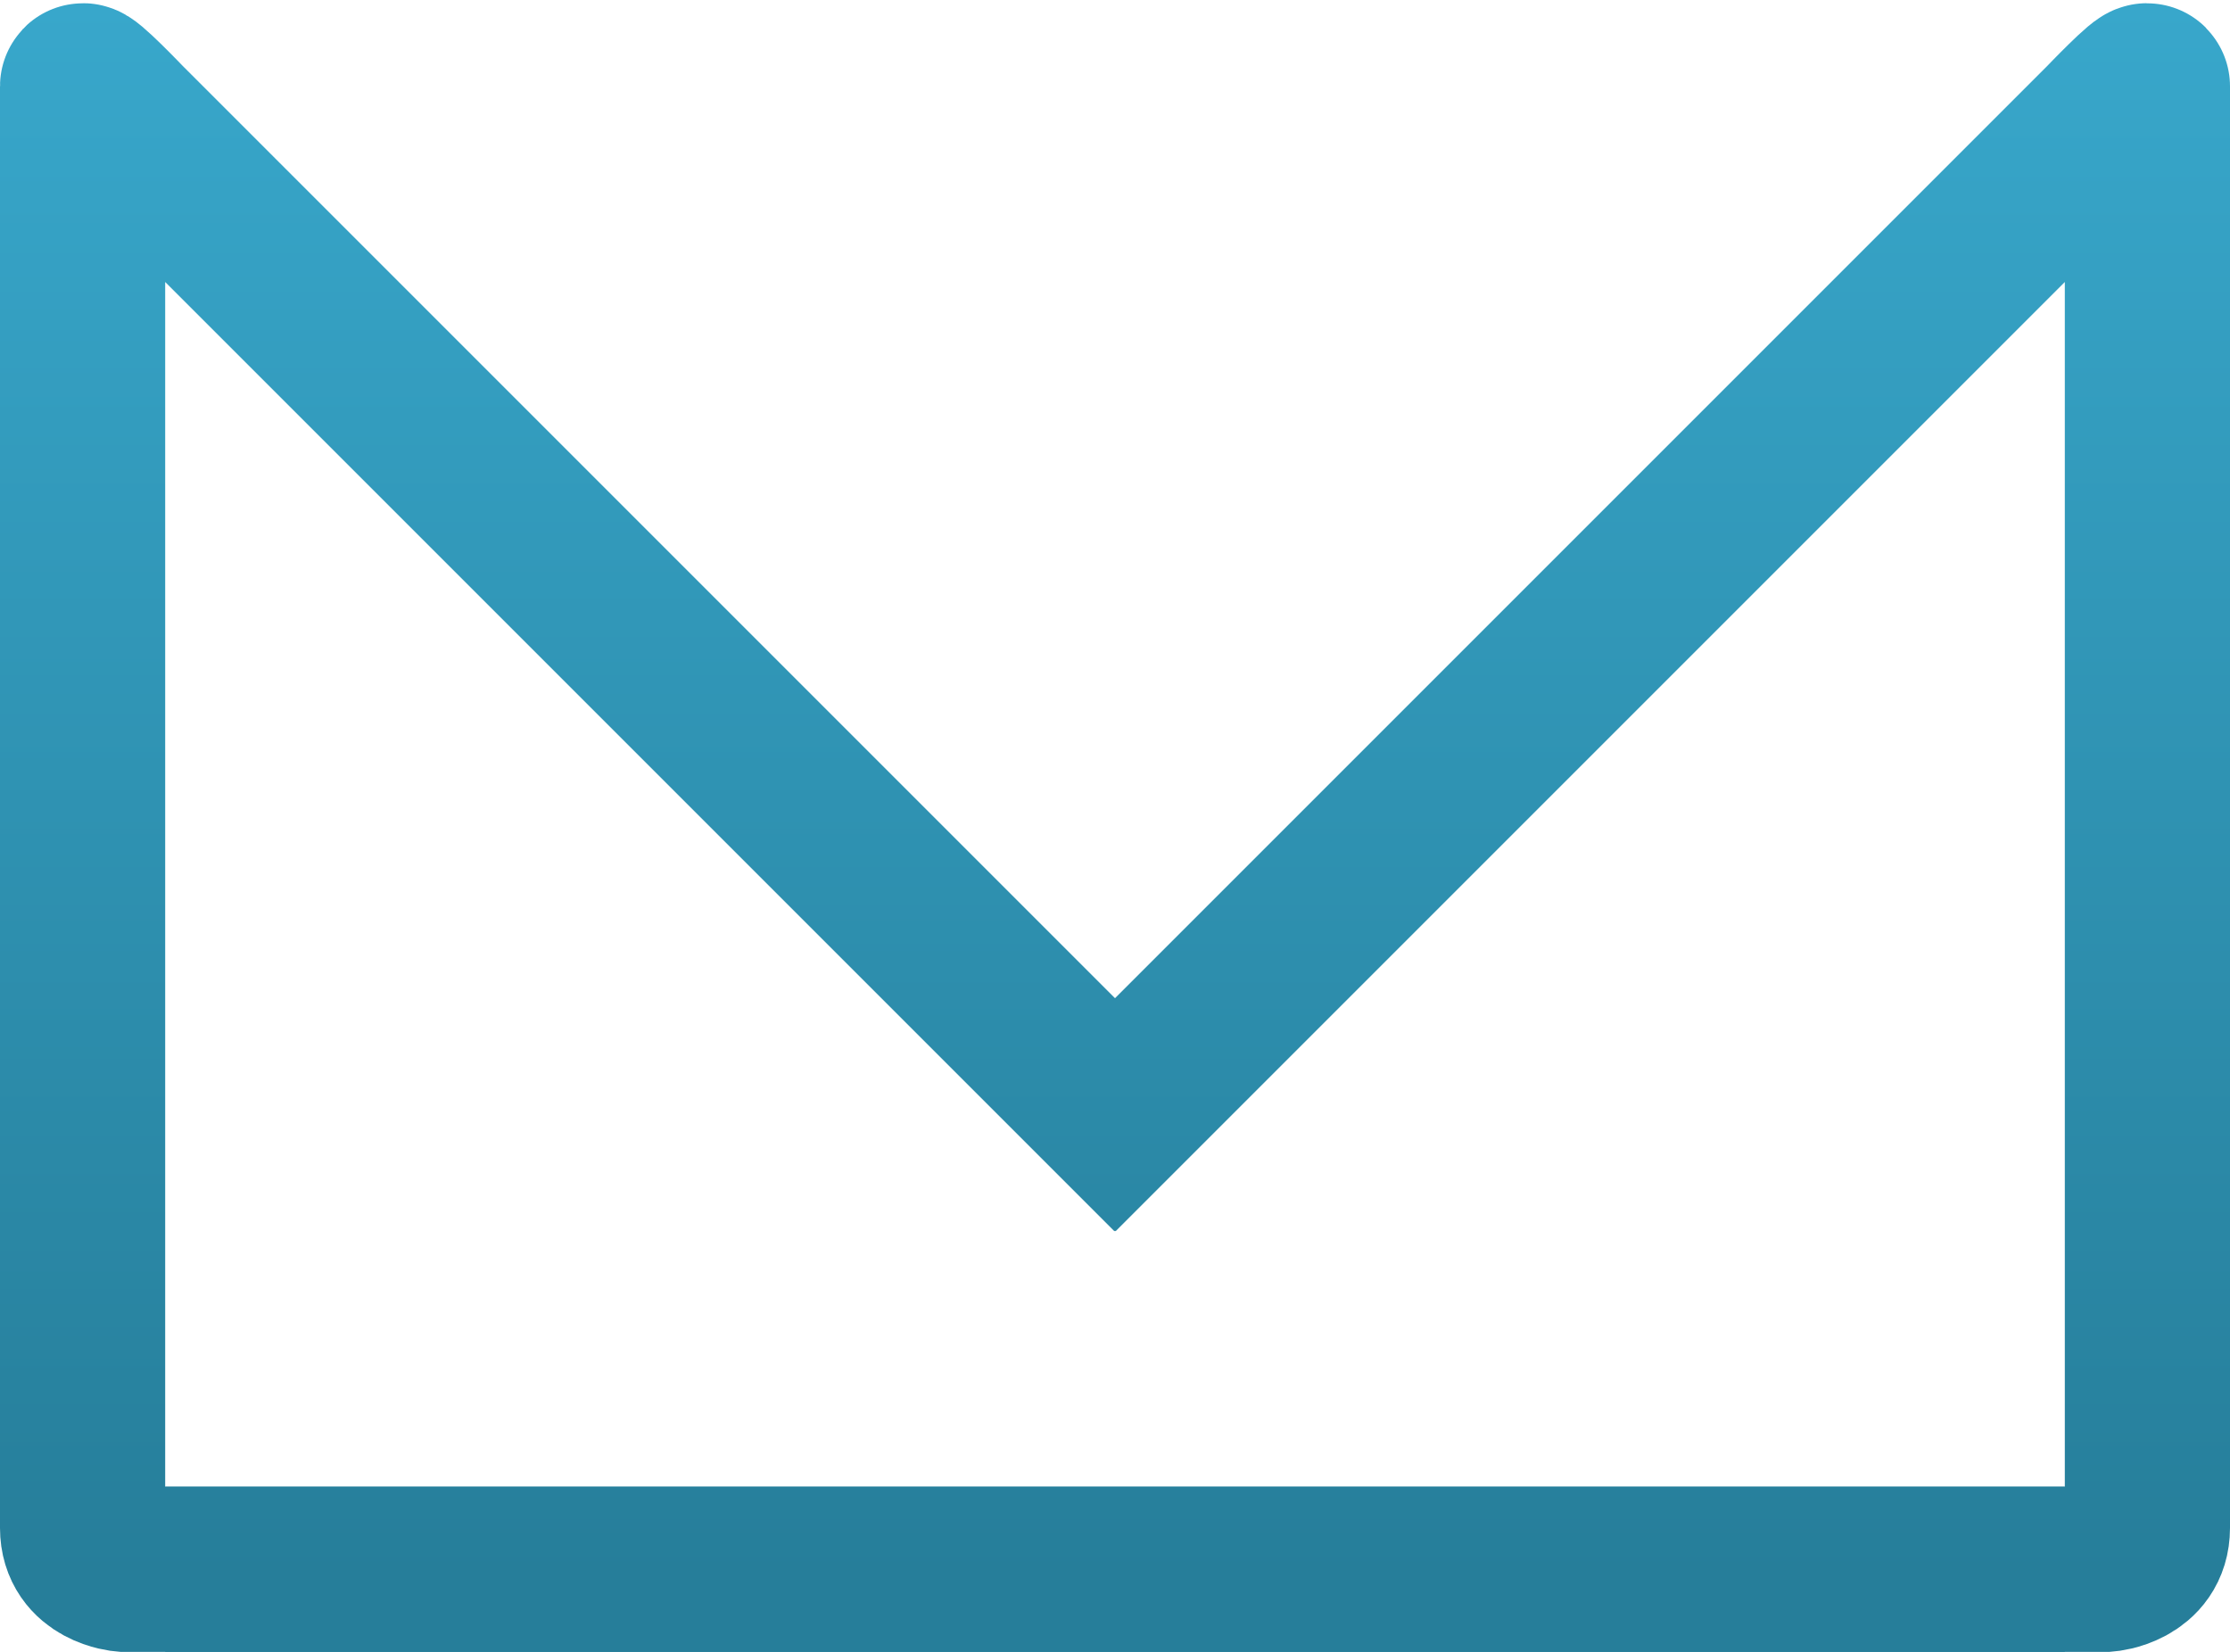
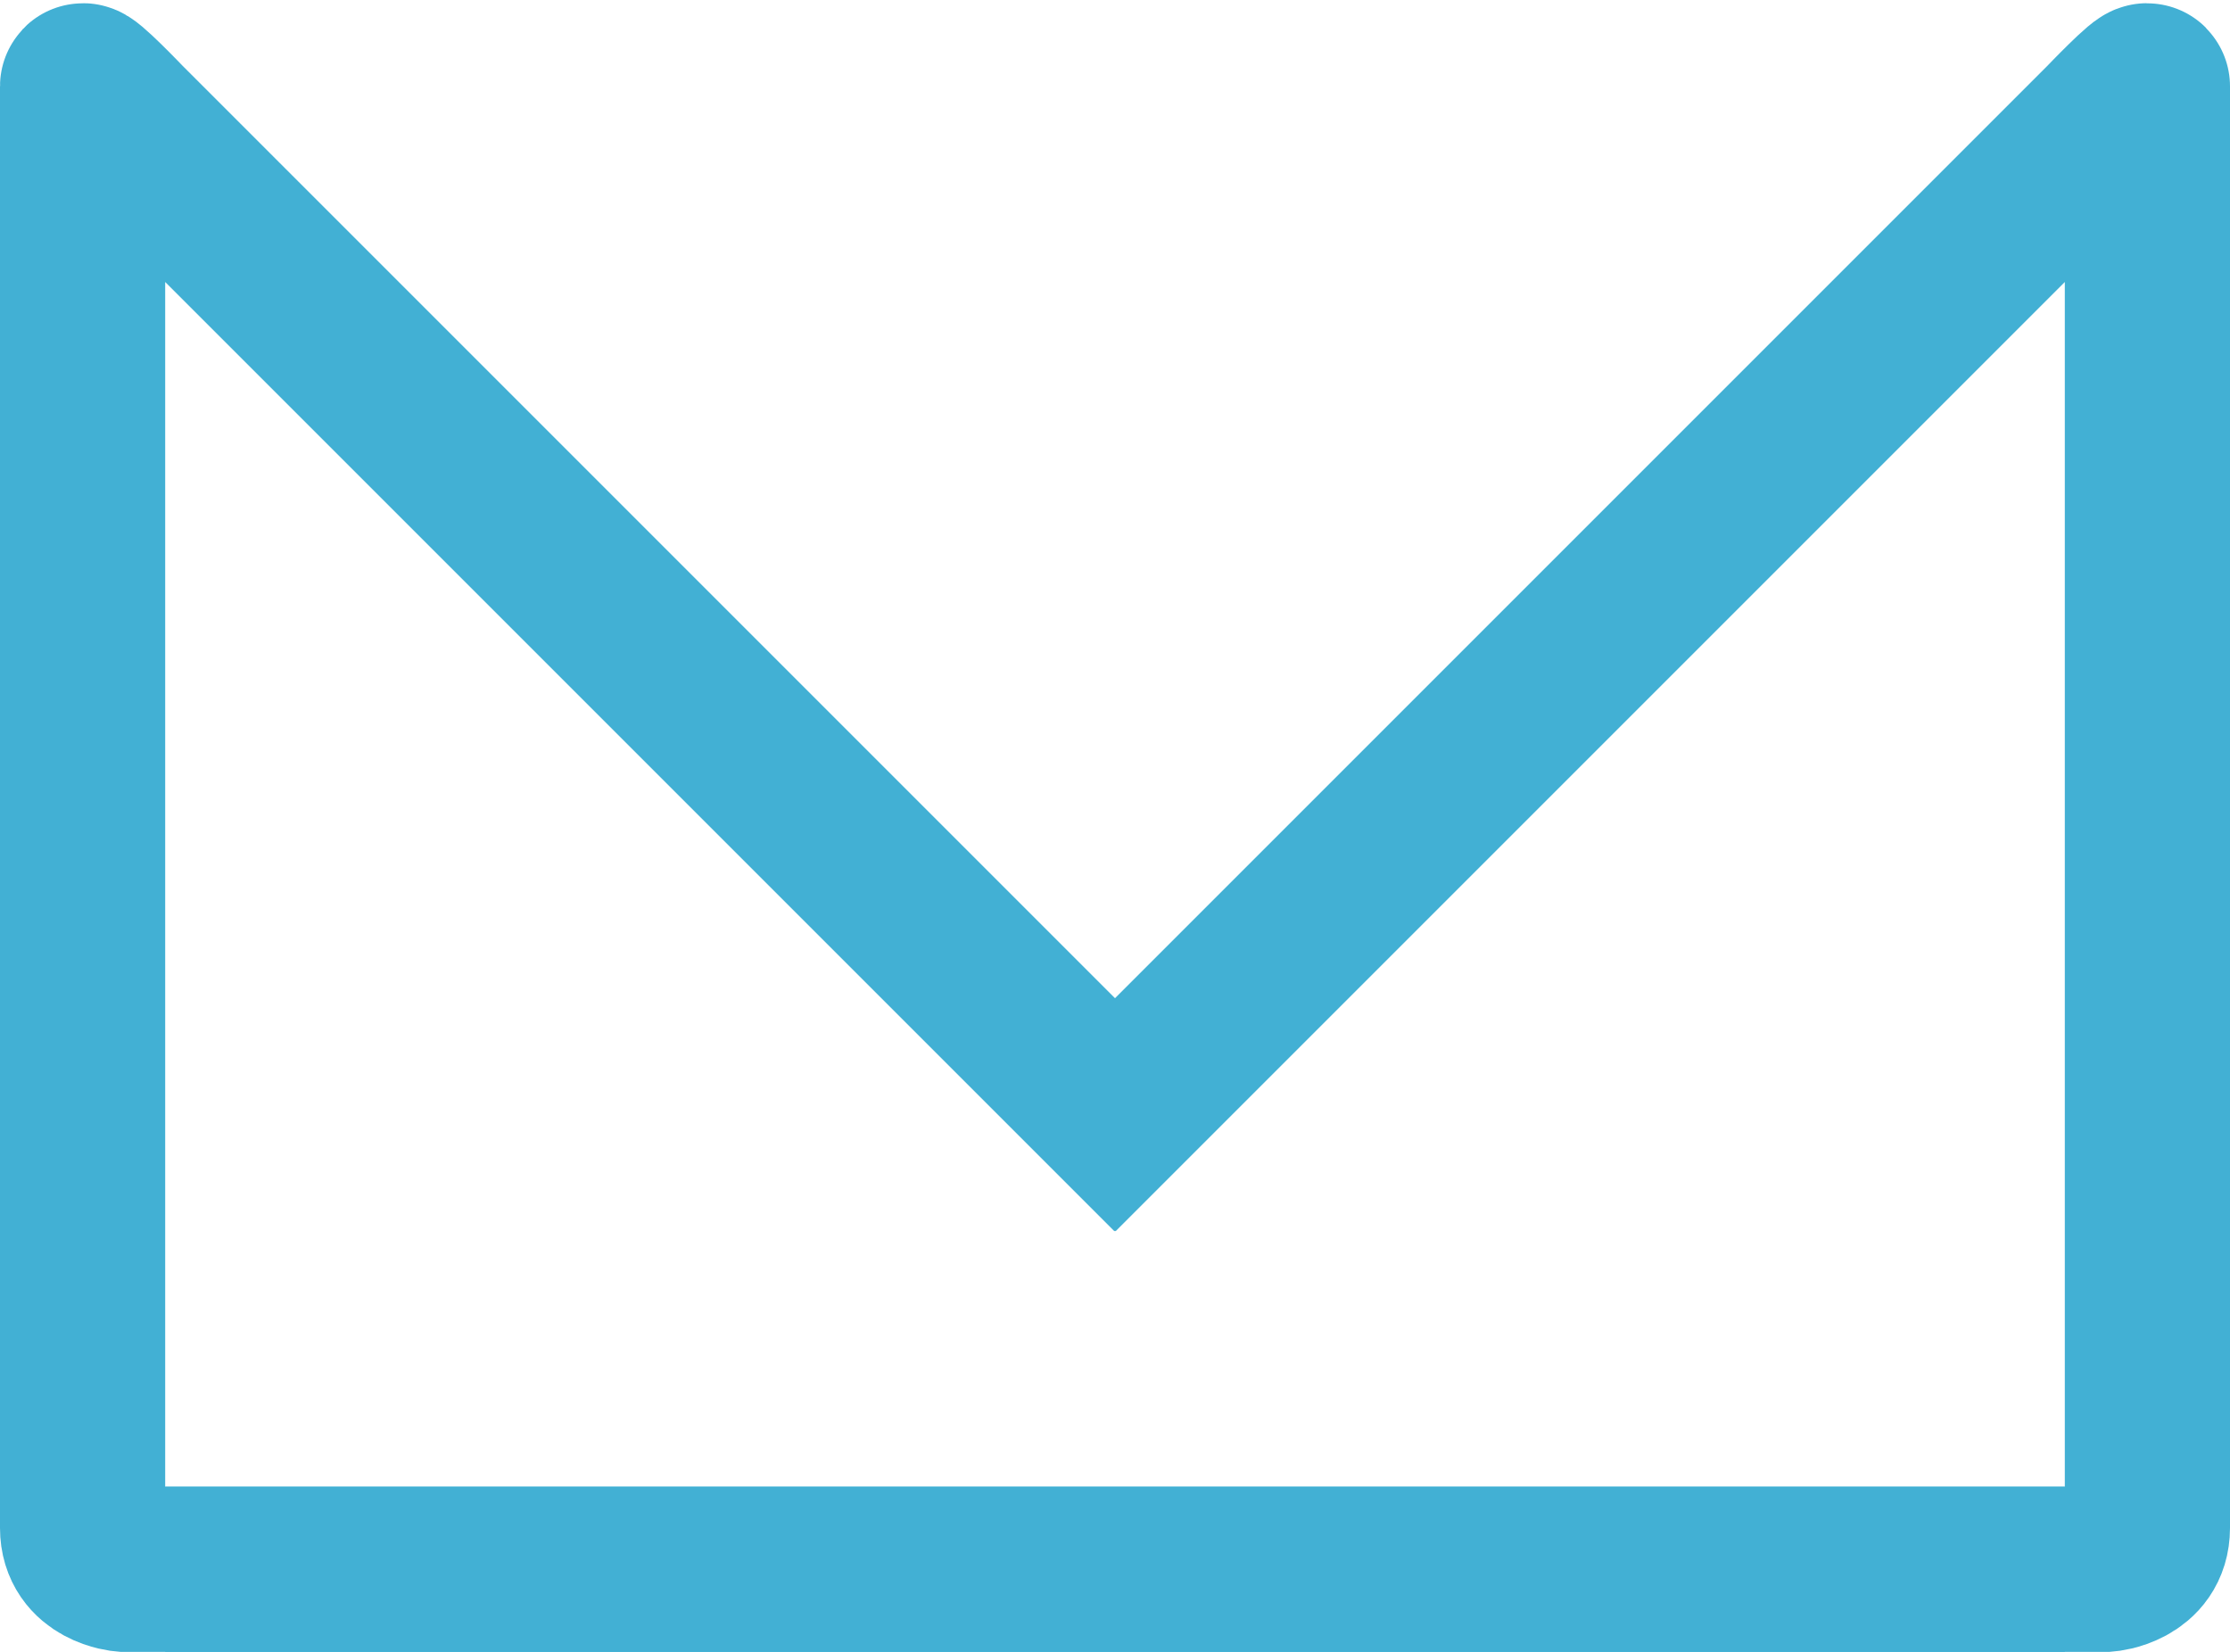
<svg xmlns="http://www.w3.org/2000/svg" width="27px" height="20px" viewBox="0 0 27 20" version="1.1">
-   <defs>
-     <linearGradient x1="50%" y1="-4.933%" x2="50%" y2="100%" id="linearGradient-1">
-       <stop stop-color="#38A7CB" offset="0%" />
-       <stop stop-color="#267E9A" offset="100%" />
-     </linearGradient>
-   </defs>
  <g id="Page-1" stroke="none" stroke-width="1" fill="none" fill-rule="evenodd">
-     <g id="Path-1-+-Path-5-+-Path-1-+-Path-6" transform="translate(1, 1)" stroke-width="2" stroke="url(#linearGradient-1)">
+     <g id="Path-1-+-Path-5-+-Path-1-+-Path-6" transform="translate(1, 1)" stroke-width="2" stroke="#42B0D4">
      <g id="Path-1-+-Path-5">
        <path d="M25,18 L4,18 L1.5,18 C1.5,18 1,17.959 1,17.5 C1,11.519 1,0.372 1,0.045 C1,-0.023 1.5,0.5 1.5,0.5 L14.2,13.2" id="Path-3" transform="translate(13, 9.019298) scale(-1, 1) translate(-13, -9.019298) " />
        <path d="M24,18 L3,18 L0.5,18 C0.5,18 1.18120747e-10,17.959 1.15686927e-10,17.5 C8.66201277e-11,11.519 -2.07592643e-11,0.372 6.86649626e-11,0.045 C5.31041877e-11,-0.023 0.5,0.5 0.5,0.5 L13.2,13.2" id="Path-5" />
      </g>
    </g>
  </g>
</svg>
